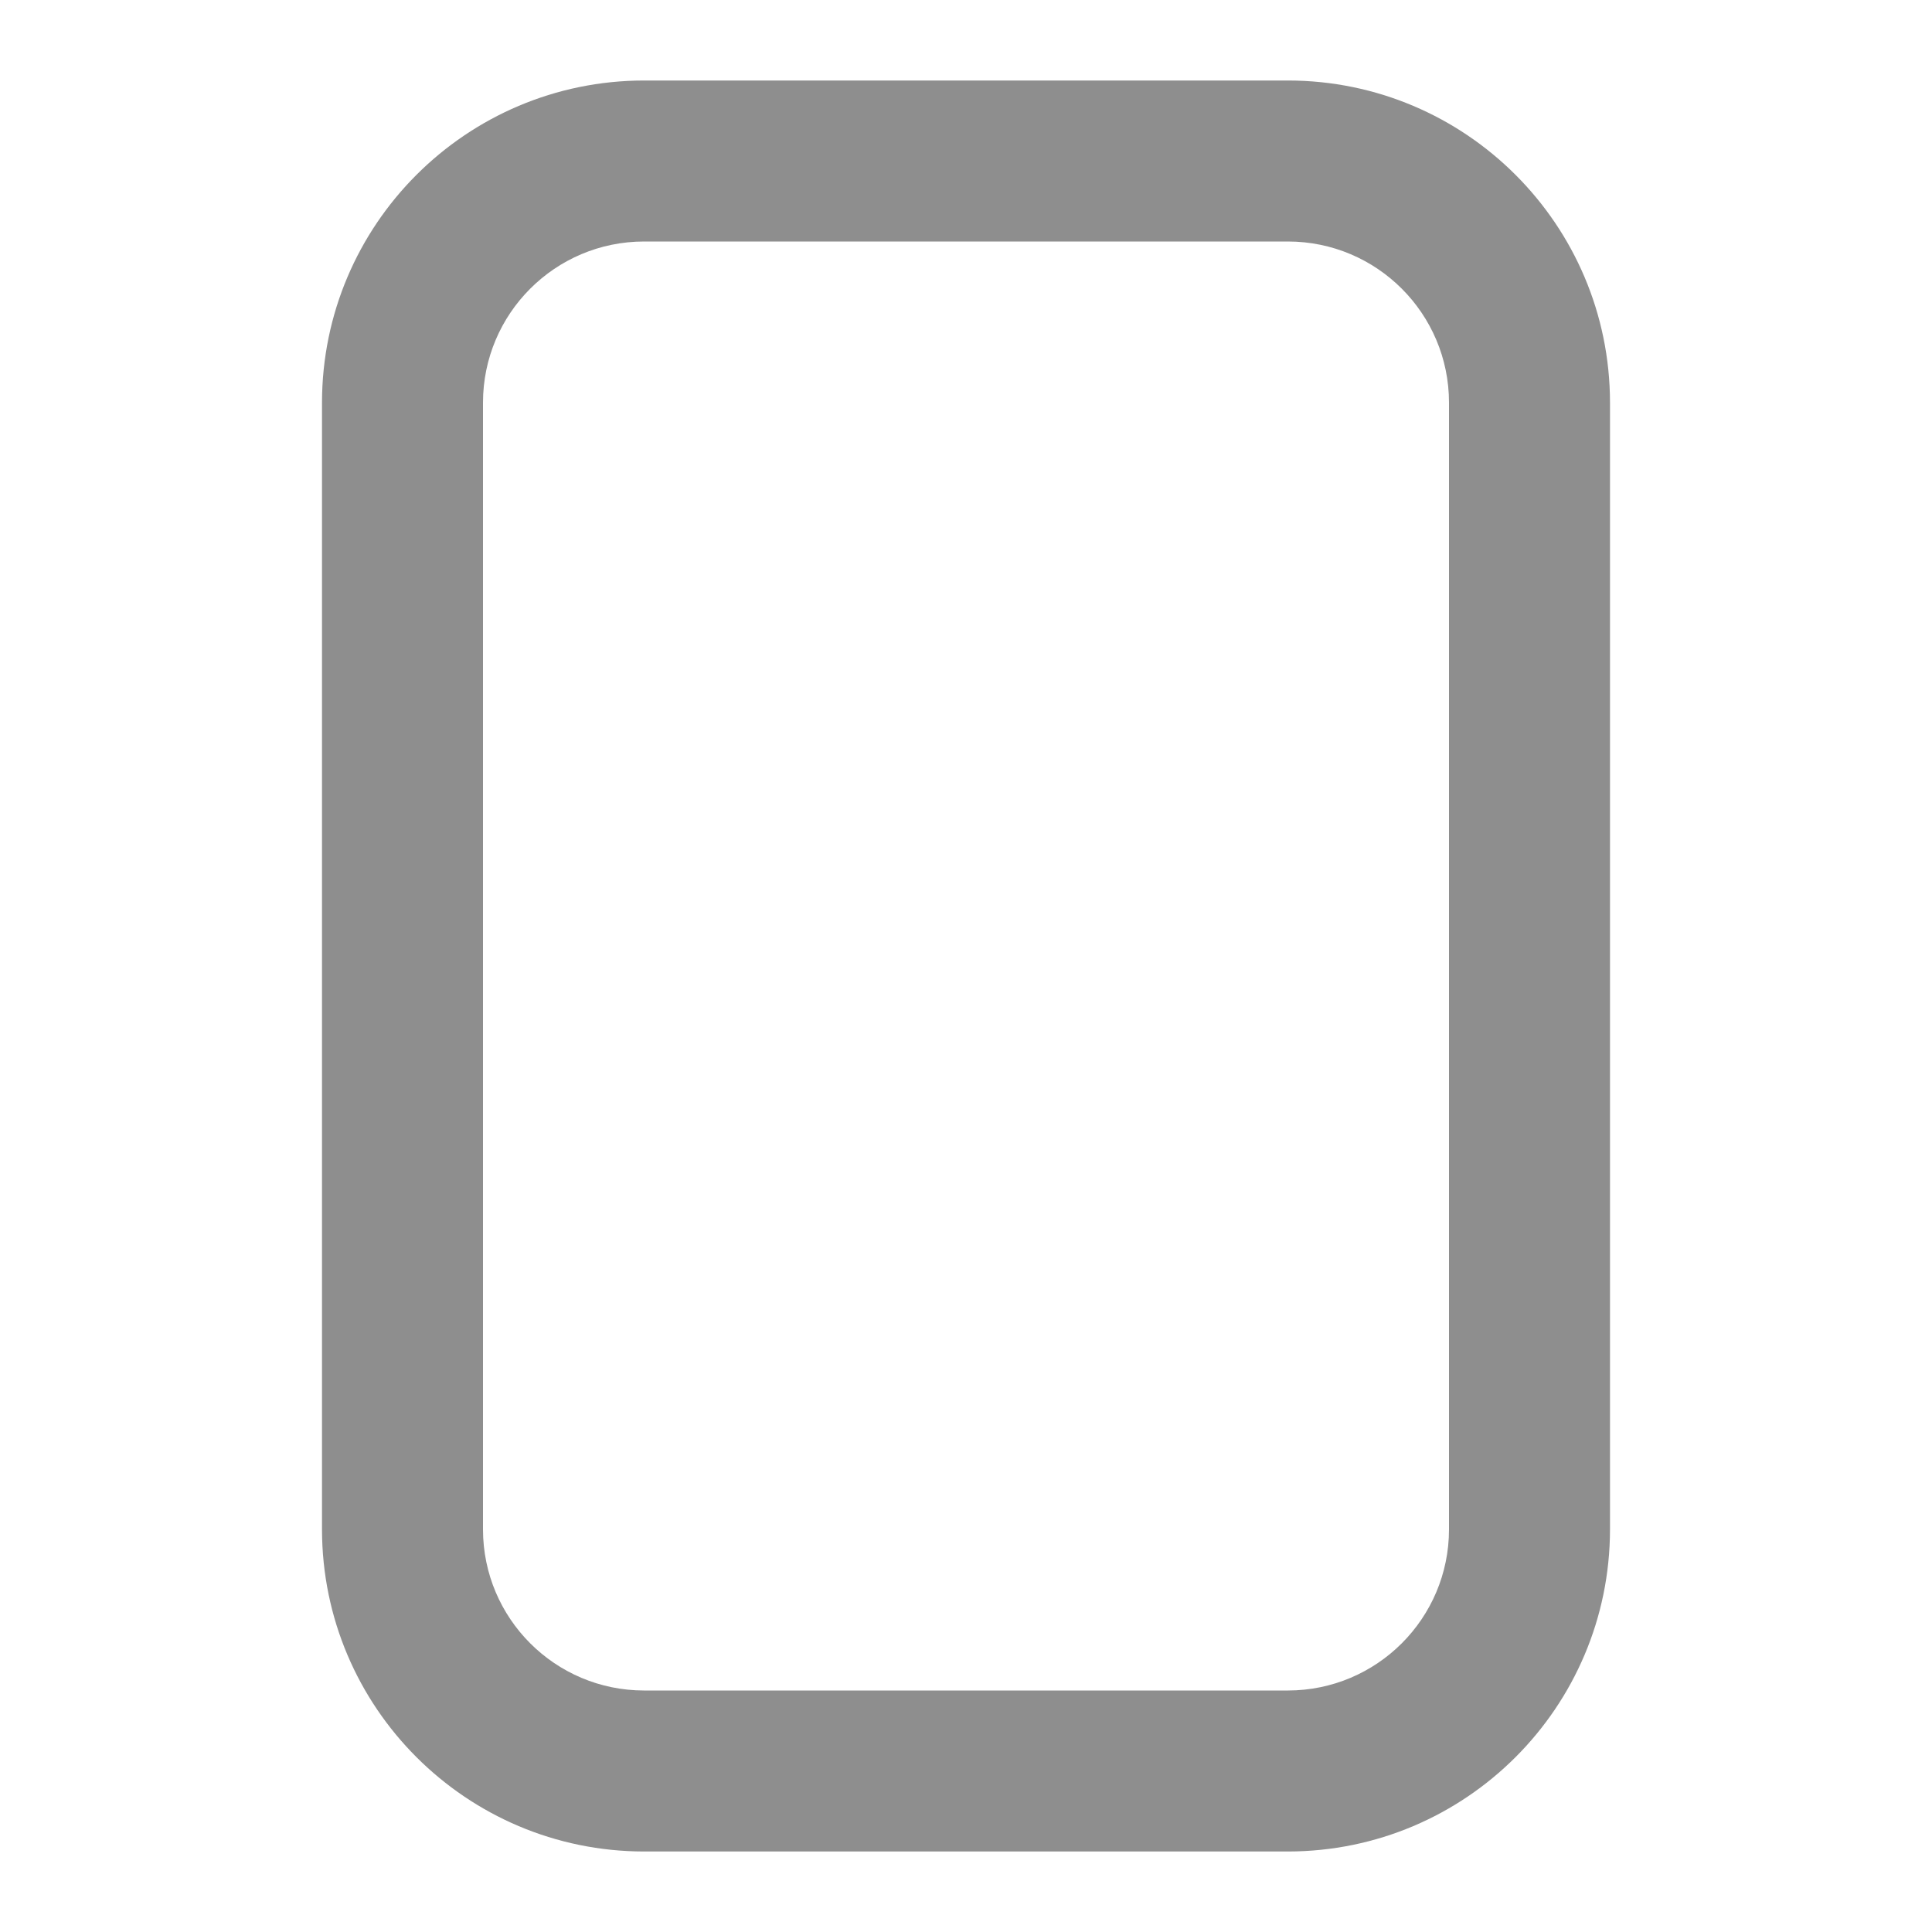
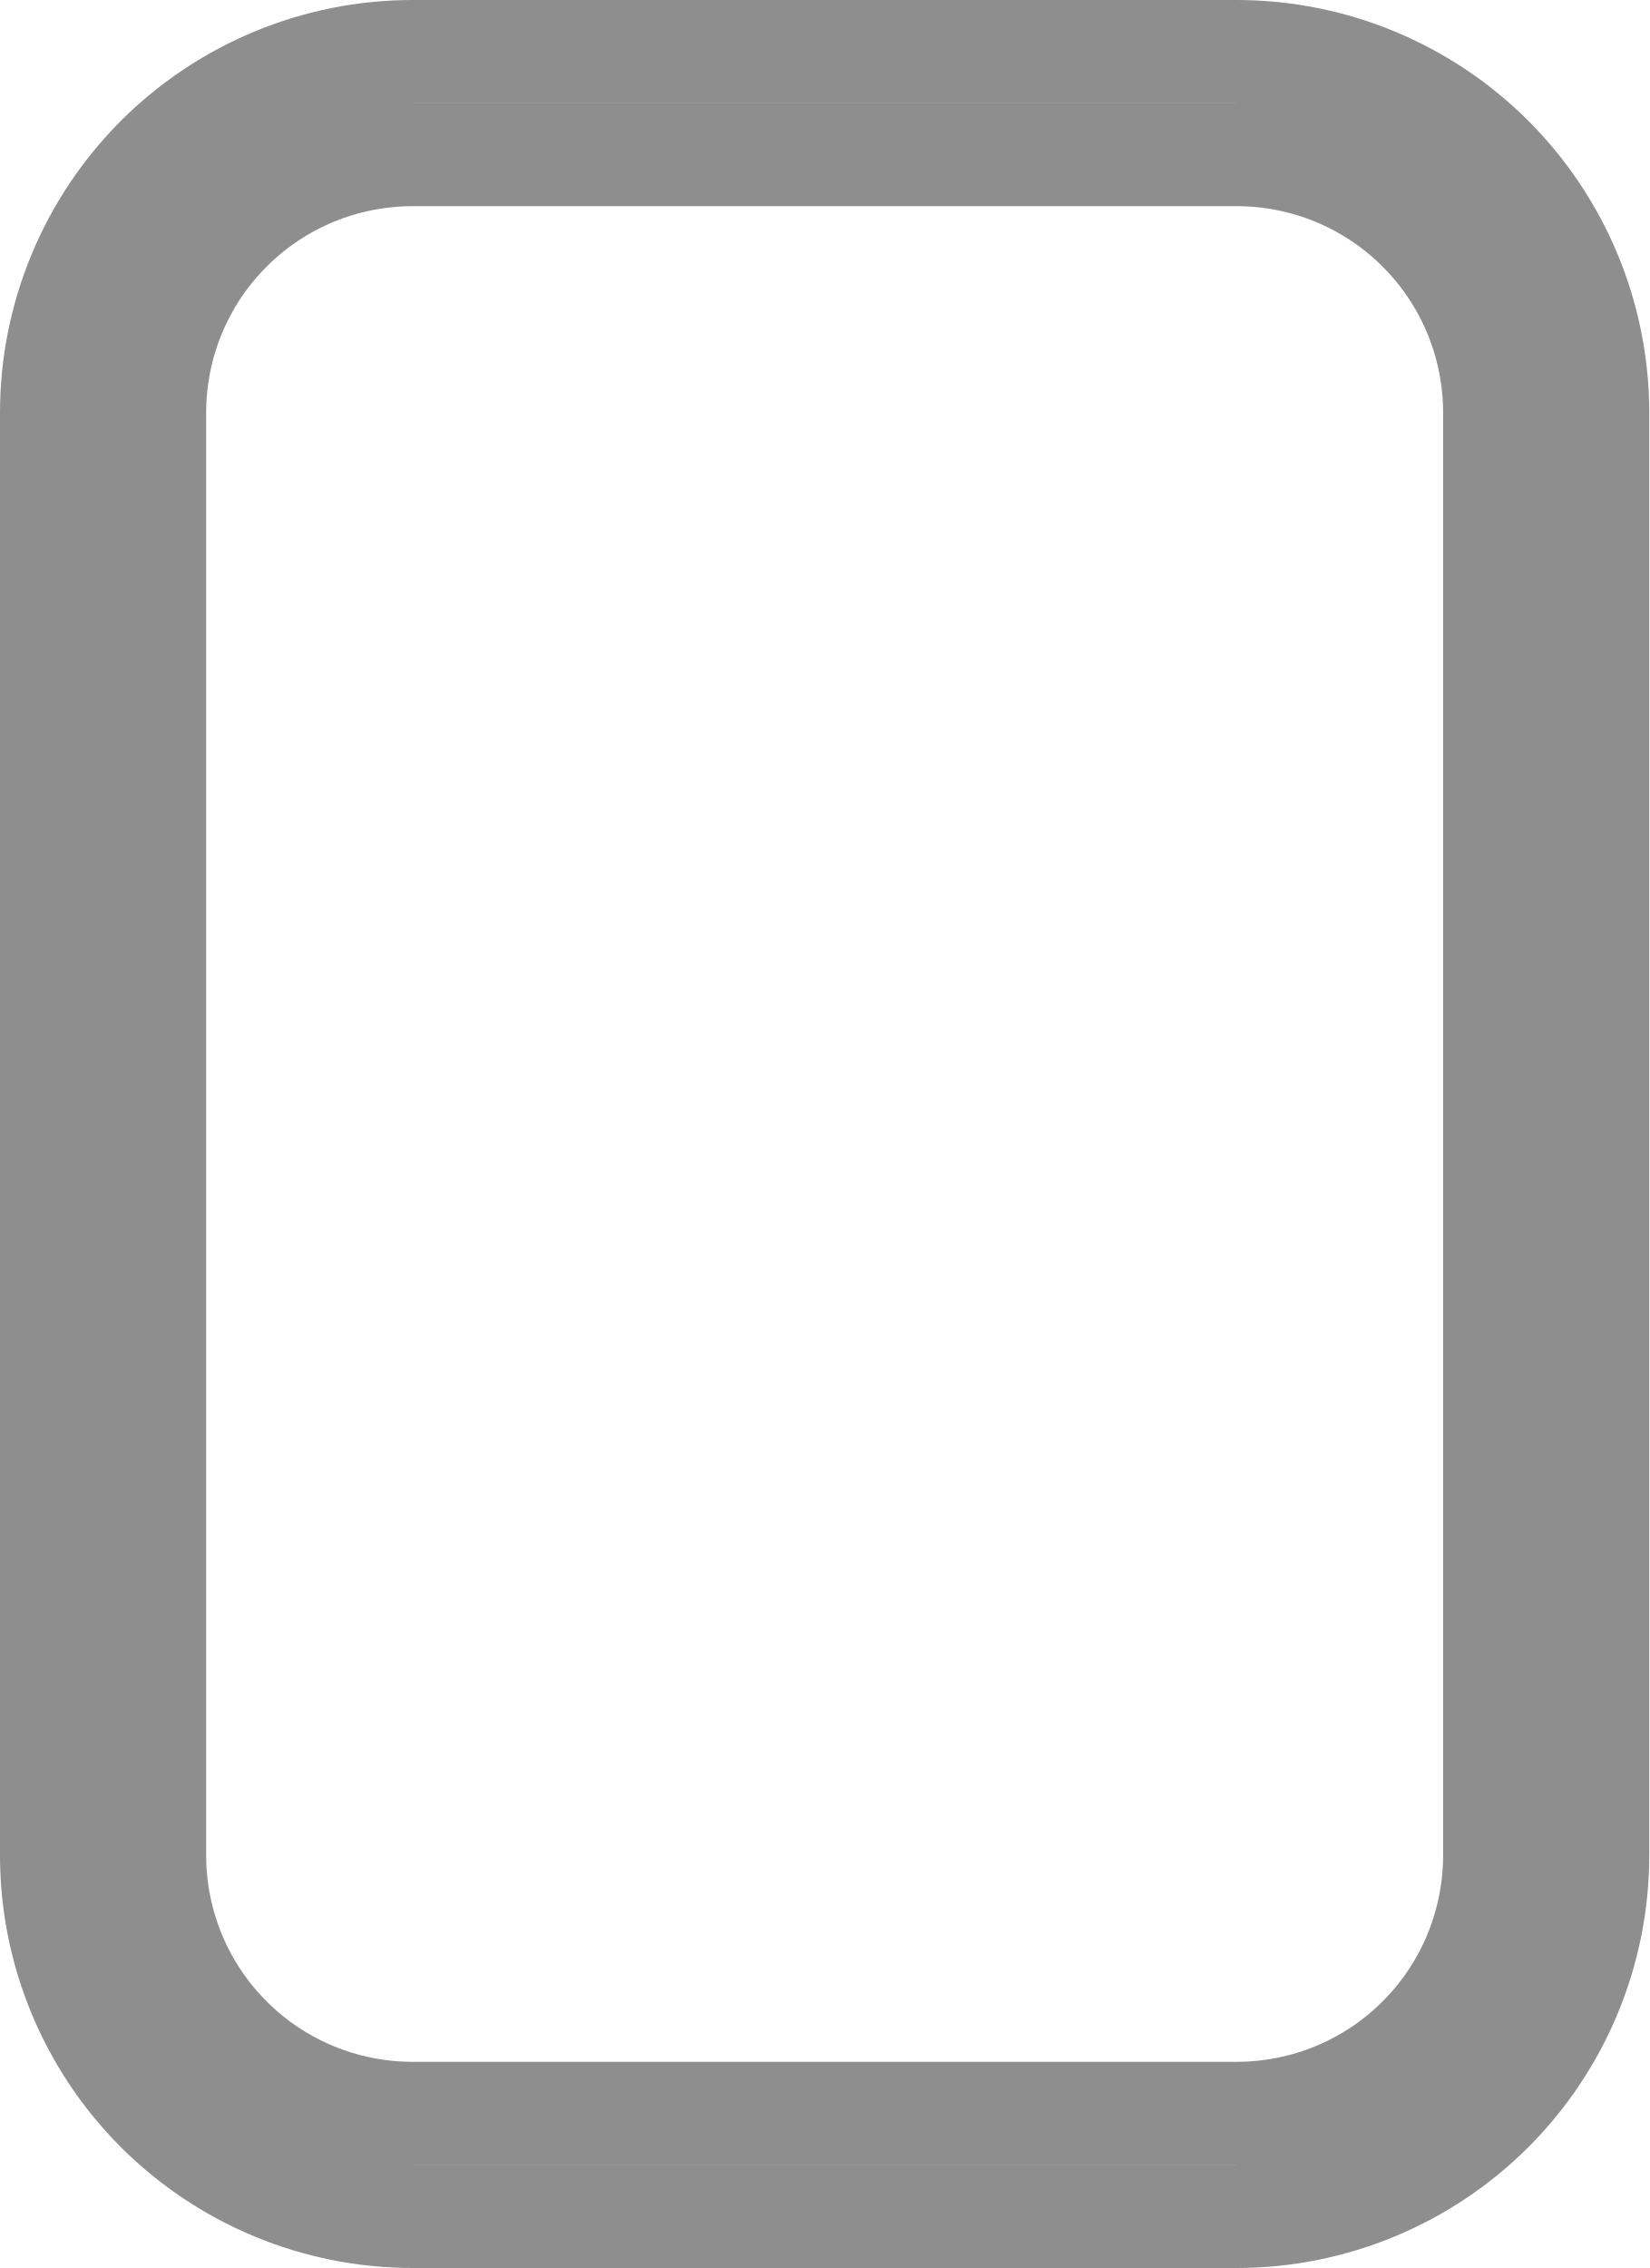
- <svg aria-label="Crop portrait icon" class="_ab6-" color="#8e8e8e" fill="#8e8e8e" height="24" role="img" viewBox="0 0 24 24" width="24">
-   <path d="M16 23H8a4.004 4.004 0 01-4-4V5a4.004 4.004 0 014-4h8a4.004 4.004 0 014 4v14a4.004 4.004 0 01-4 4zM8 3a2.002 2.002 0 00-2 2v14a2.002 2.002 0 002 2h8a2.002 2.002 0 002-2V5a2.002 2.002 0 00-2-2z" />
+ <svg xmlns="http://www.w3.org/2000/svg" width="16" height="22" viewBox="0 0 16 22" fill="none">
+   <path d="M4 1.5L3.999 1.5C3.337 1.501 2.701 1.764 2.233 2.233C1.764 2.701 1.501 3.337 1.5 3.999V4L1.5 18L1.5 18C1.501 18.663 1.764 19.299 2.233 19.767C2.701 20.236 3.337 20.499 3.999 20.5H4H12H12.001C12.663 20.499 13.299 20.236 13.767 19.767C14.236 19.299 14.499 18.663 14.5 18V18V4V3.999C14.499 3.337 14.236 2.701 13.767 2.233C13.299 1.764 12.663 1.501 12.001 1.5H12L4 1.5ZM11.999 21.5H4C3.072 21.499 2.183 21.13 1.526 20.474C0.87 19.817 0.501 18.928 0.5 18V4C0.501 3.072 0.87 2.183 1.526 1.526C2.183 0.87 3.072 0.501 4 0.5H12C12.928 0.501 13.818 0.87 14.474 1.526C15.13 2.183 15.499 3.072 15.5 4V18C15.499 18.928 15.13 19.817 14.474 20.474C13.817 21.13 12.928 21.499 11.999 21.5Z" stroke="#8E8E8E" />
</svg>
